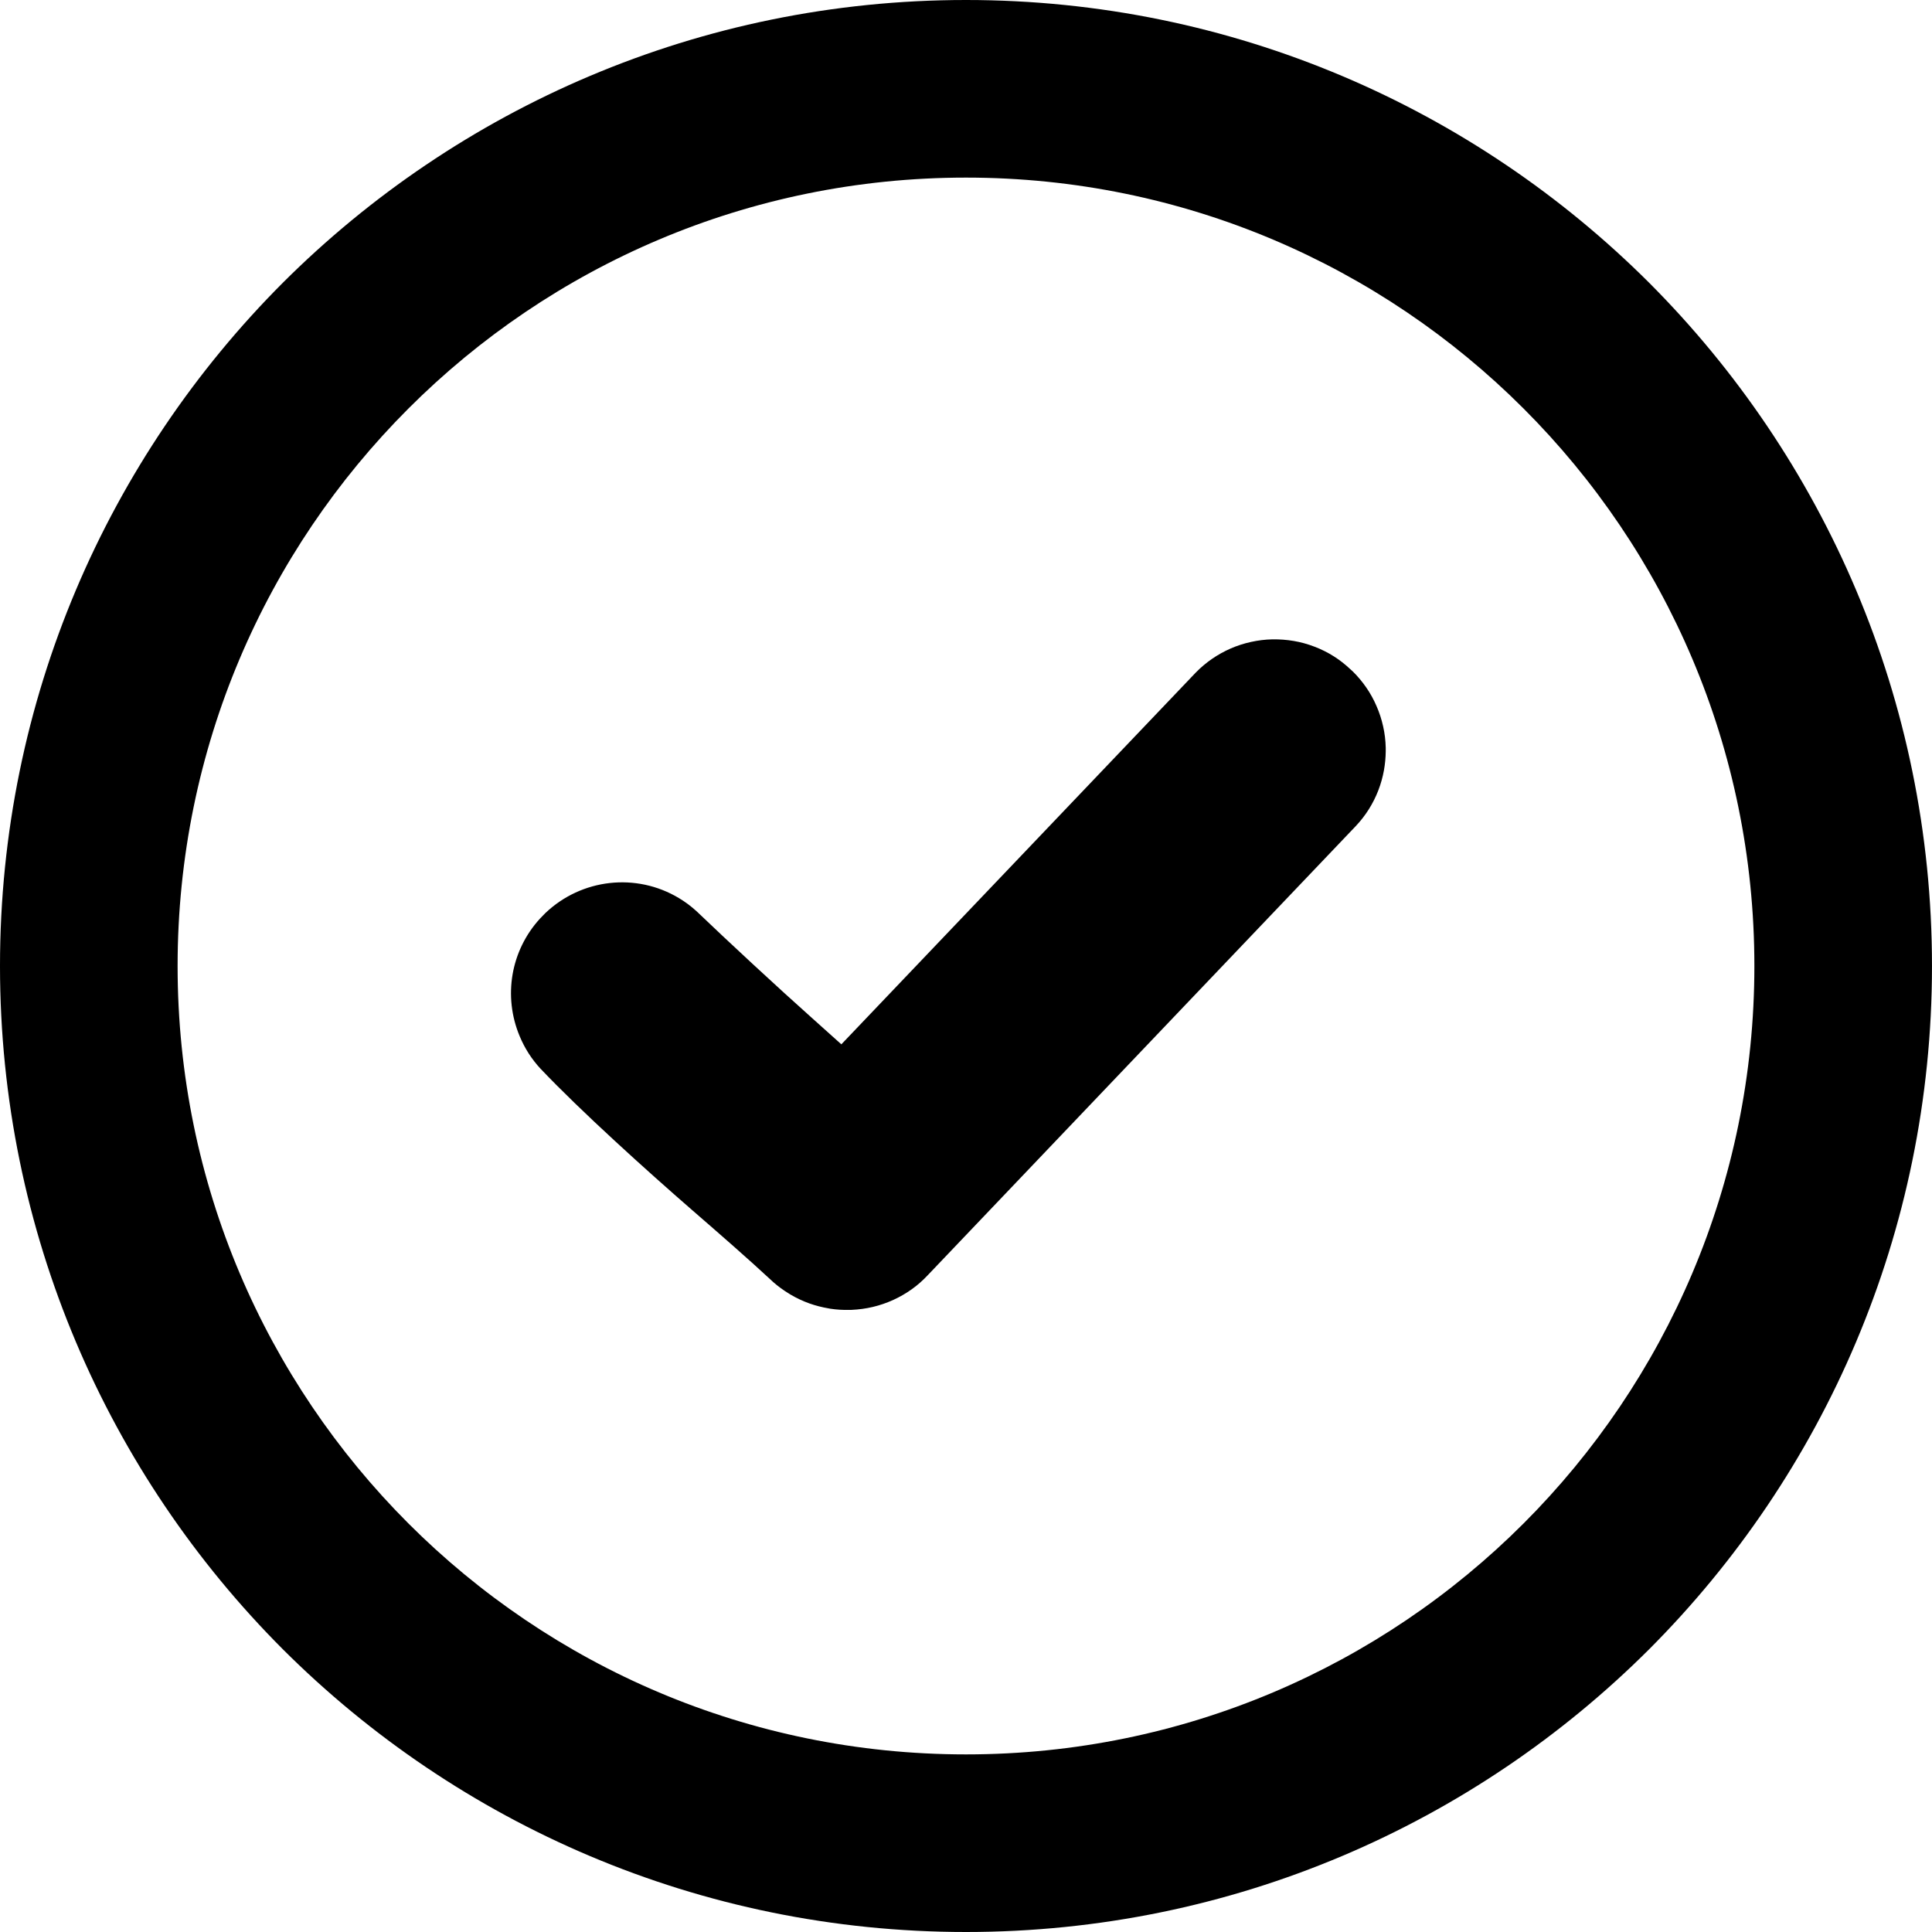
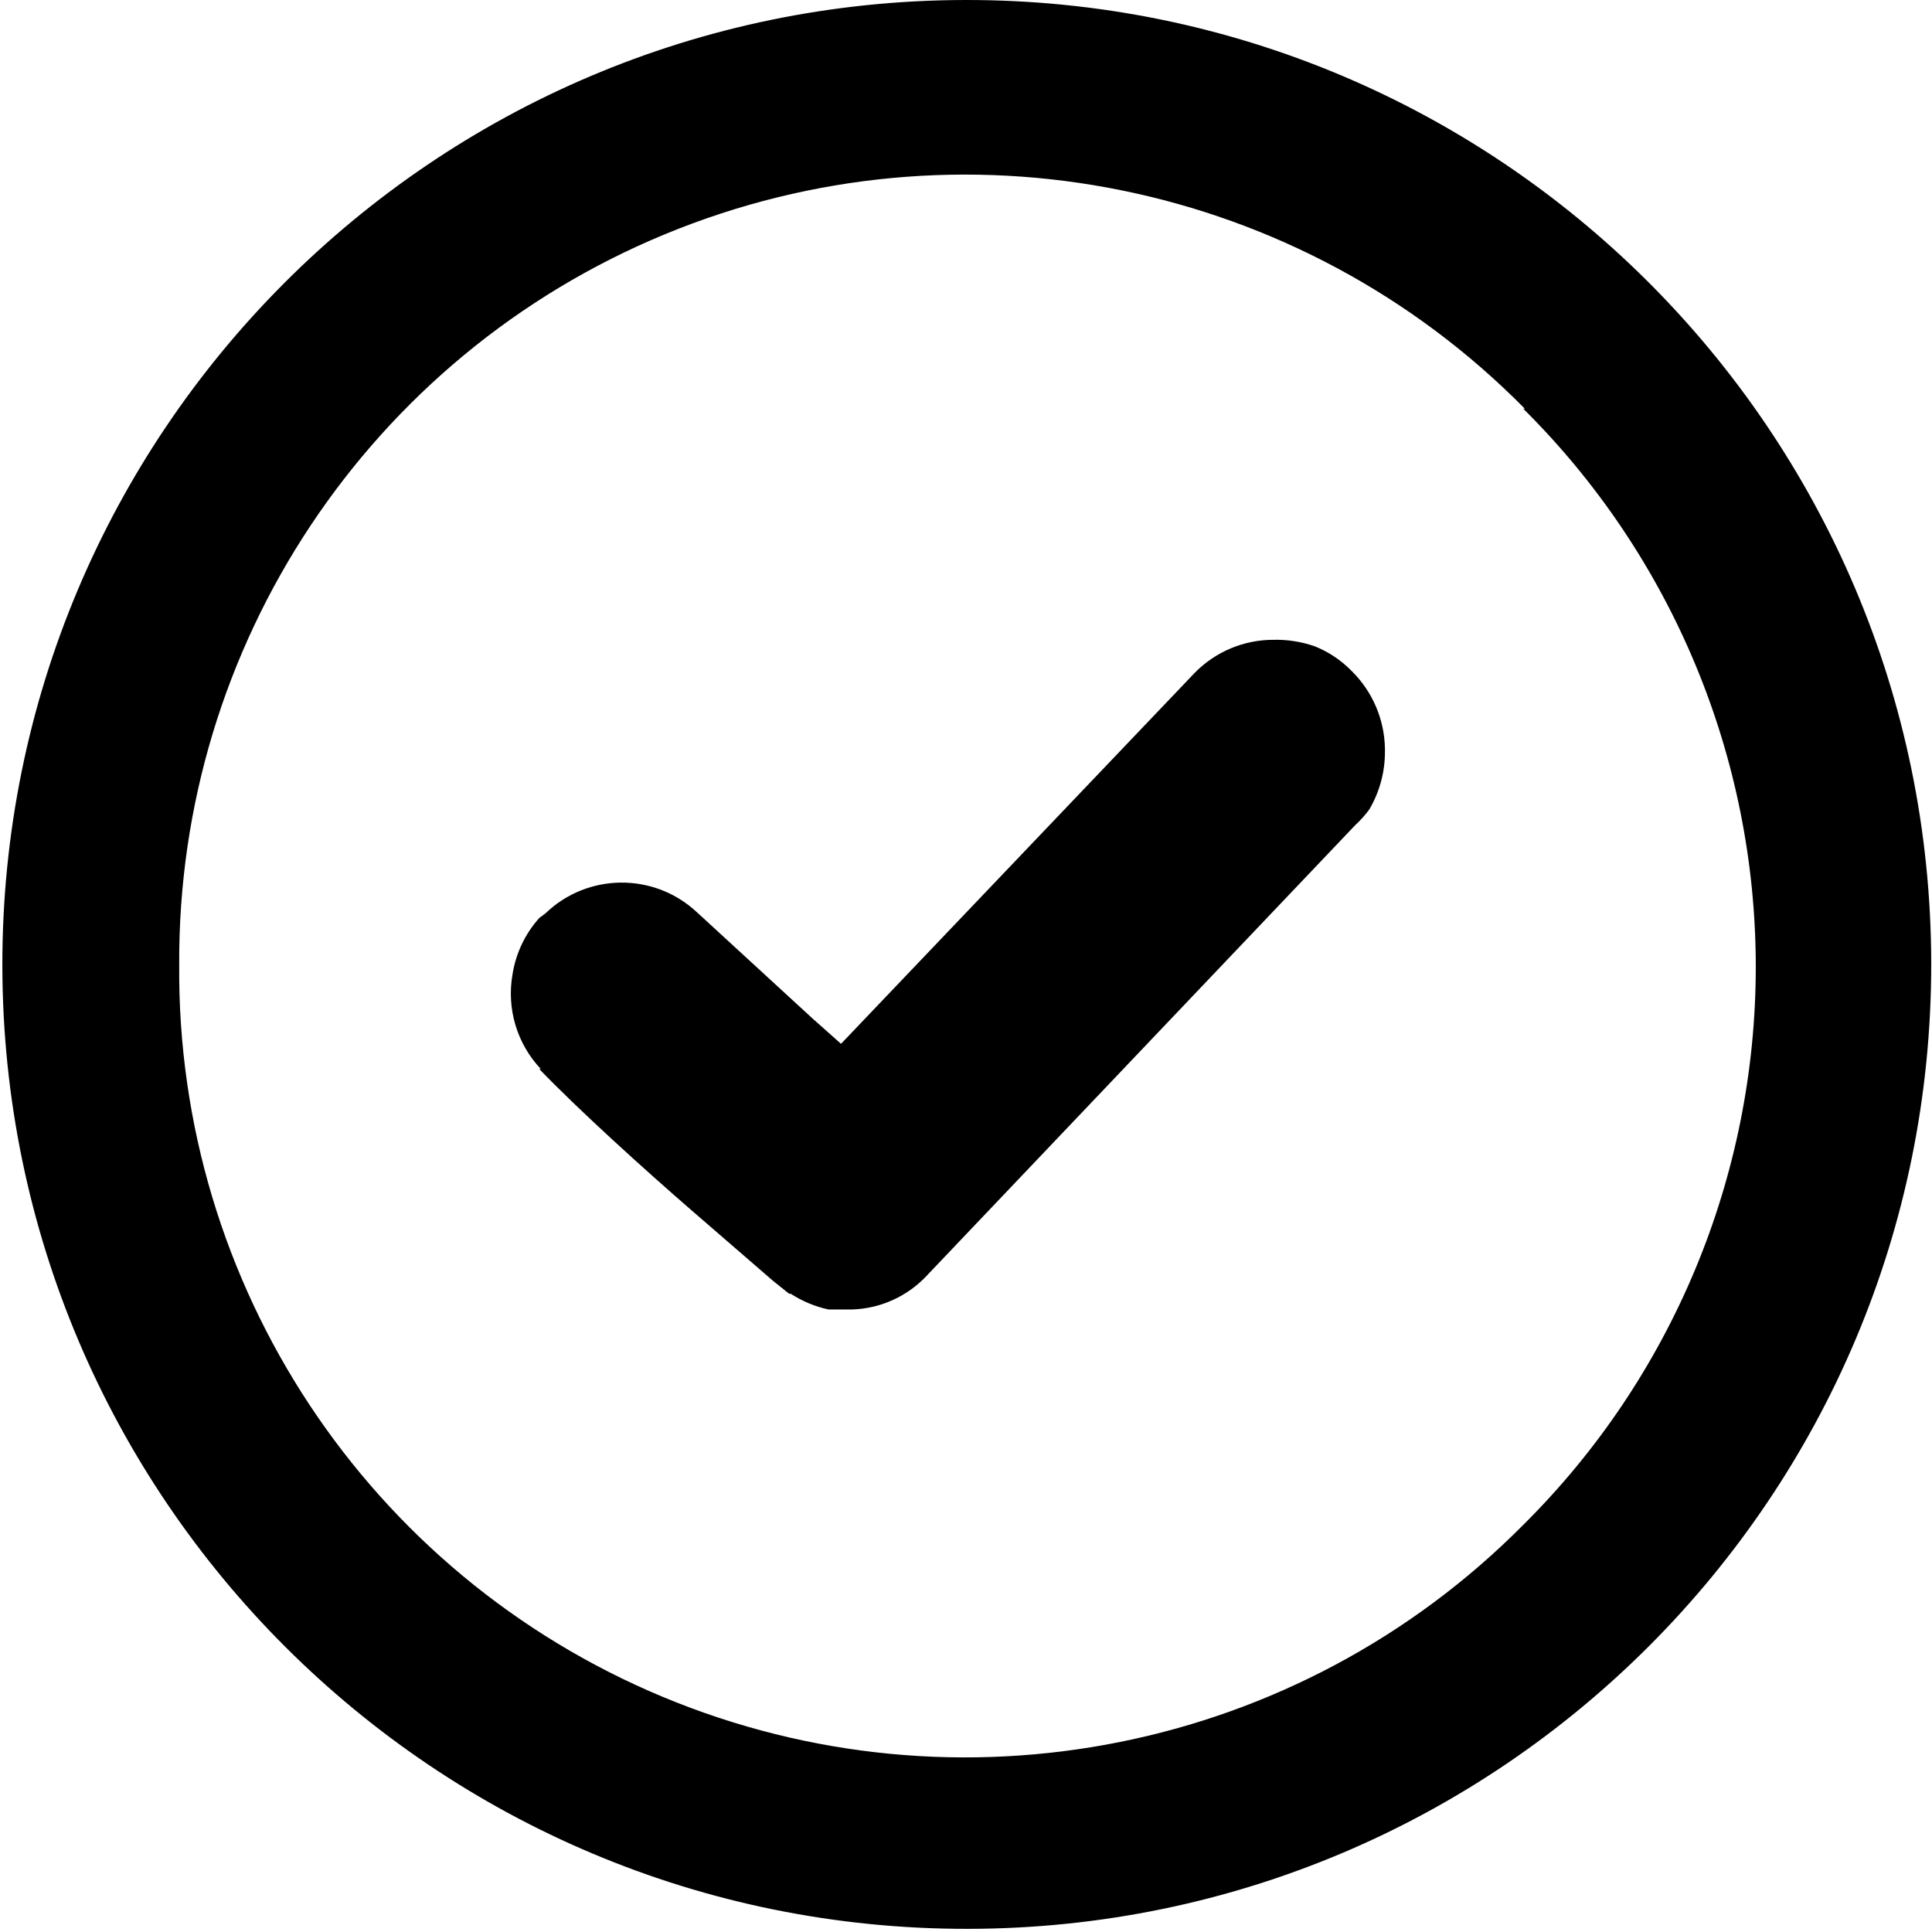
- <svg xmlns="http://www.w3.org/2000/svg" version="1.1" id="Layer_1" x="0px" y="0px" width="122.88px" height="122.88px" viewBox="0 0 122.88 122.88" enable-background="new 0 0 122.88 122.88" xml:space="preserve">
-   <g>
-     <path d="M34.388,67.984c-0.286-0.308-0.542-0.638-0.762-0.981c-0.221-0.345-0.414-0.714-0.573-1.097 c-0.531-1.265-0.675-2.631-0.451-3.934c0.224-1.294,0.812-2.531,1.744-3.548l0.34-0.35c2.293-2.185,5.771-2.592,8.499-0.951 c0.39,0.233,0.762,0.51,1.109,0.827l0.034,0.031c1.931,1.852,5.198,4.881,7.343,6.79l1.841,1.651l22.532-23.635 c0.317-0.327,0.666-0.62,1.035-0.876c0.378-0.261,0.775-0.482,1.185-0.661c0.414-0.181,0.852-0.323,1.3-0.421 c0.447-0.099,0.903-0.155,1.356-0.165h0.026c0.451-0.005,0.893,0.027,1.341,0.103c0.437,0.074,0.876,0.193,1.333,0.369 c0.421,0.161,0.825,0.363,1.207,0.604c0.365,0.231,0.721,0.506,1.056,0.822l0.162,0.147c0.316,0.313,0.601,0.653,0.85,1.014 c0.256,0.369,0.475,0.766,0.652,1.178c0.183,0.414,0.325,0.852,0.424,1.299c0.1,0.439,0.154,0.895,0.165,1.36v0.23 c-0.004,0.399-0.042,0.804-0.114,1.204c-0.079,0.435-0.198,0.863-0.356,1.271c-0.16,0.418-0.365,0.825-0.607,1.21 c-0.238,0.377-0.518,0.739-0.832,1.07l-27.219,28.56c-0.32,0.342-0.663,0.642-1.022,0.898c-0.369,0.264-0.767,0.491-1.183,0.681 c-0.417,0.188-0.851,0.337-1.288,0.44c-0.435,0.104-0.889,0.166-1.35,0.187l-0.125,0.003c-0.423,0.009-0.84-0.016-1.241-0.078 l-0.102-0.02c-0.415-0.07-0.819-0.174-1.205-0.31c-0.421-0.15-0.833-0.343-1.226-0.575l-0.063-0.04 c-0.371-0.224-0.717-0.477-1.032-0.754l-0.063-0.06c-1.58-1.466-3.297-2.958-5.033-4.466c-3.007-2.613-7.178-6.382-9.678-9.02 L34.388,67.984L34.388,67.984z M61.44,0c16.96,0,32.328,6.883,43.453,17.987c11.104,11.125,17.986,26.493,17.986,43.453 c0,16.961-6.883,32.329-17.986,43.454C93.769,115.998,78.4,122.88,61.44,122.88c-16.961,0-32.329-6.882-43.454-17.986 C6.882,93.769,0,78.4,0,61.439C0,44.48,6.882,29.112,17.986,17.987C29.112,6.883,44.479,0,61.44,0L61.44,0z M96.899,25.981 C87.826,16.907,75.29,11.296,61.44,11.296c-13.851,0-26.387,5.611-35.46,14.685c-9.073,9.073-14.684,21.609-14.684,35.458 c0,13.851,5.611,26.387,14.684,35.46s21.609,14.685,35.46,14.685c13.85,0,26.386-5.611,35.459-14.685s14.684-21.609,14.684-35.46 C111.583,47.59,105.973,35.054,96.899,25.981L96.899,25.981z" />
-   </g>
+ <svg xmlns="http://www.w3.org/2000/svg" version="1.1" x="0" y="0" xml:space="preserve" viewBox="0 0 122.9 122.9">
+   <path d="M34.4 68a7 7 0 0 1-1.8-6 7 7 0 0 1 1.7-3.6l.4-.3a7 7 0 0 1 9.6-.1l7.4 6.8 1.8 1.6L76 42.8a7 7 0 0 1 5-2.1 7.5 7.5 0 0 1 2.6.4 6.8 6.8 0 0 1 2.3 1.5l.1.1a7.1 7.1 0 0 1 2.1 4.9v.2a7.2 7.2 0 0 1-1 3.7 7 7 0 0 1-.9 1L59 81.1a6.8 6.8 0 0 1-4.8 2.2h-1.5a7.3 7.3 0 0 1-2.4-1h-.1l-1-.8L44 77c-3-2.6-7.2-6.4-9.7-9zm27-68a61.3 61.3 0 1 1 .2 122.7A61.3 61.3 0 0 1 61.4 0zM97 26a50 50 0 0 0-85.6 35.4A50 50 0 0 0 96.9 97a50 50 0 0 0 0-71z" />
</svg>
